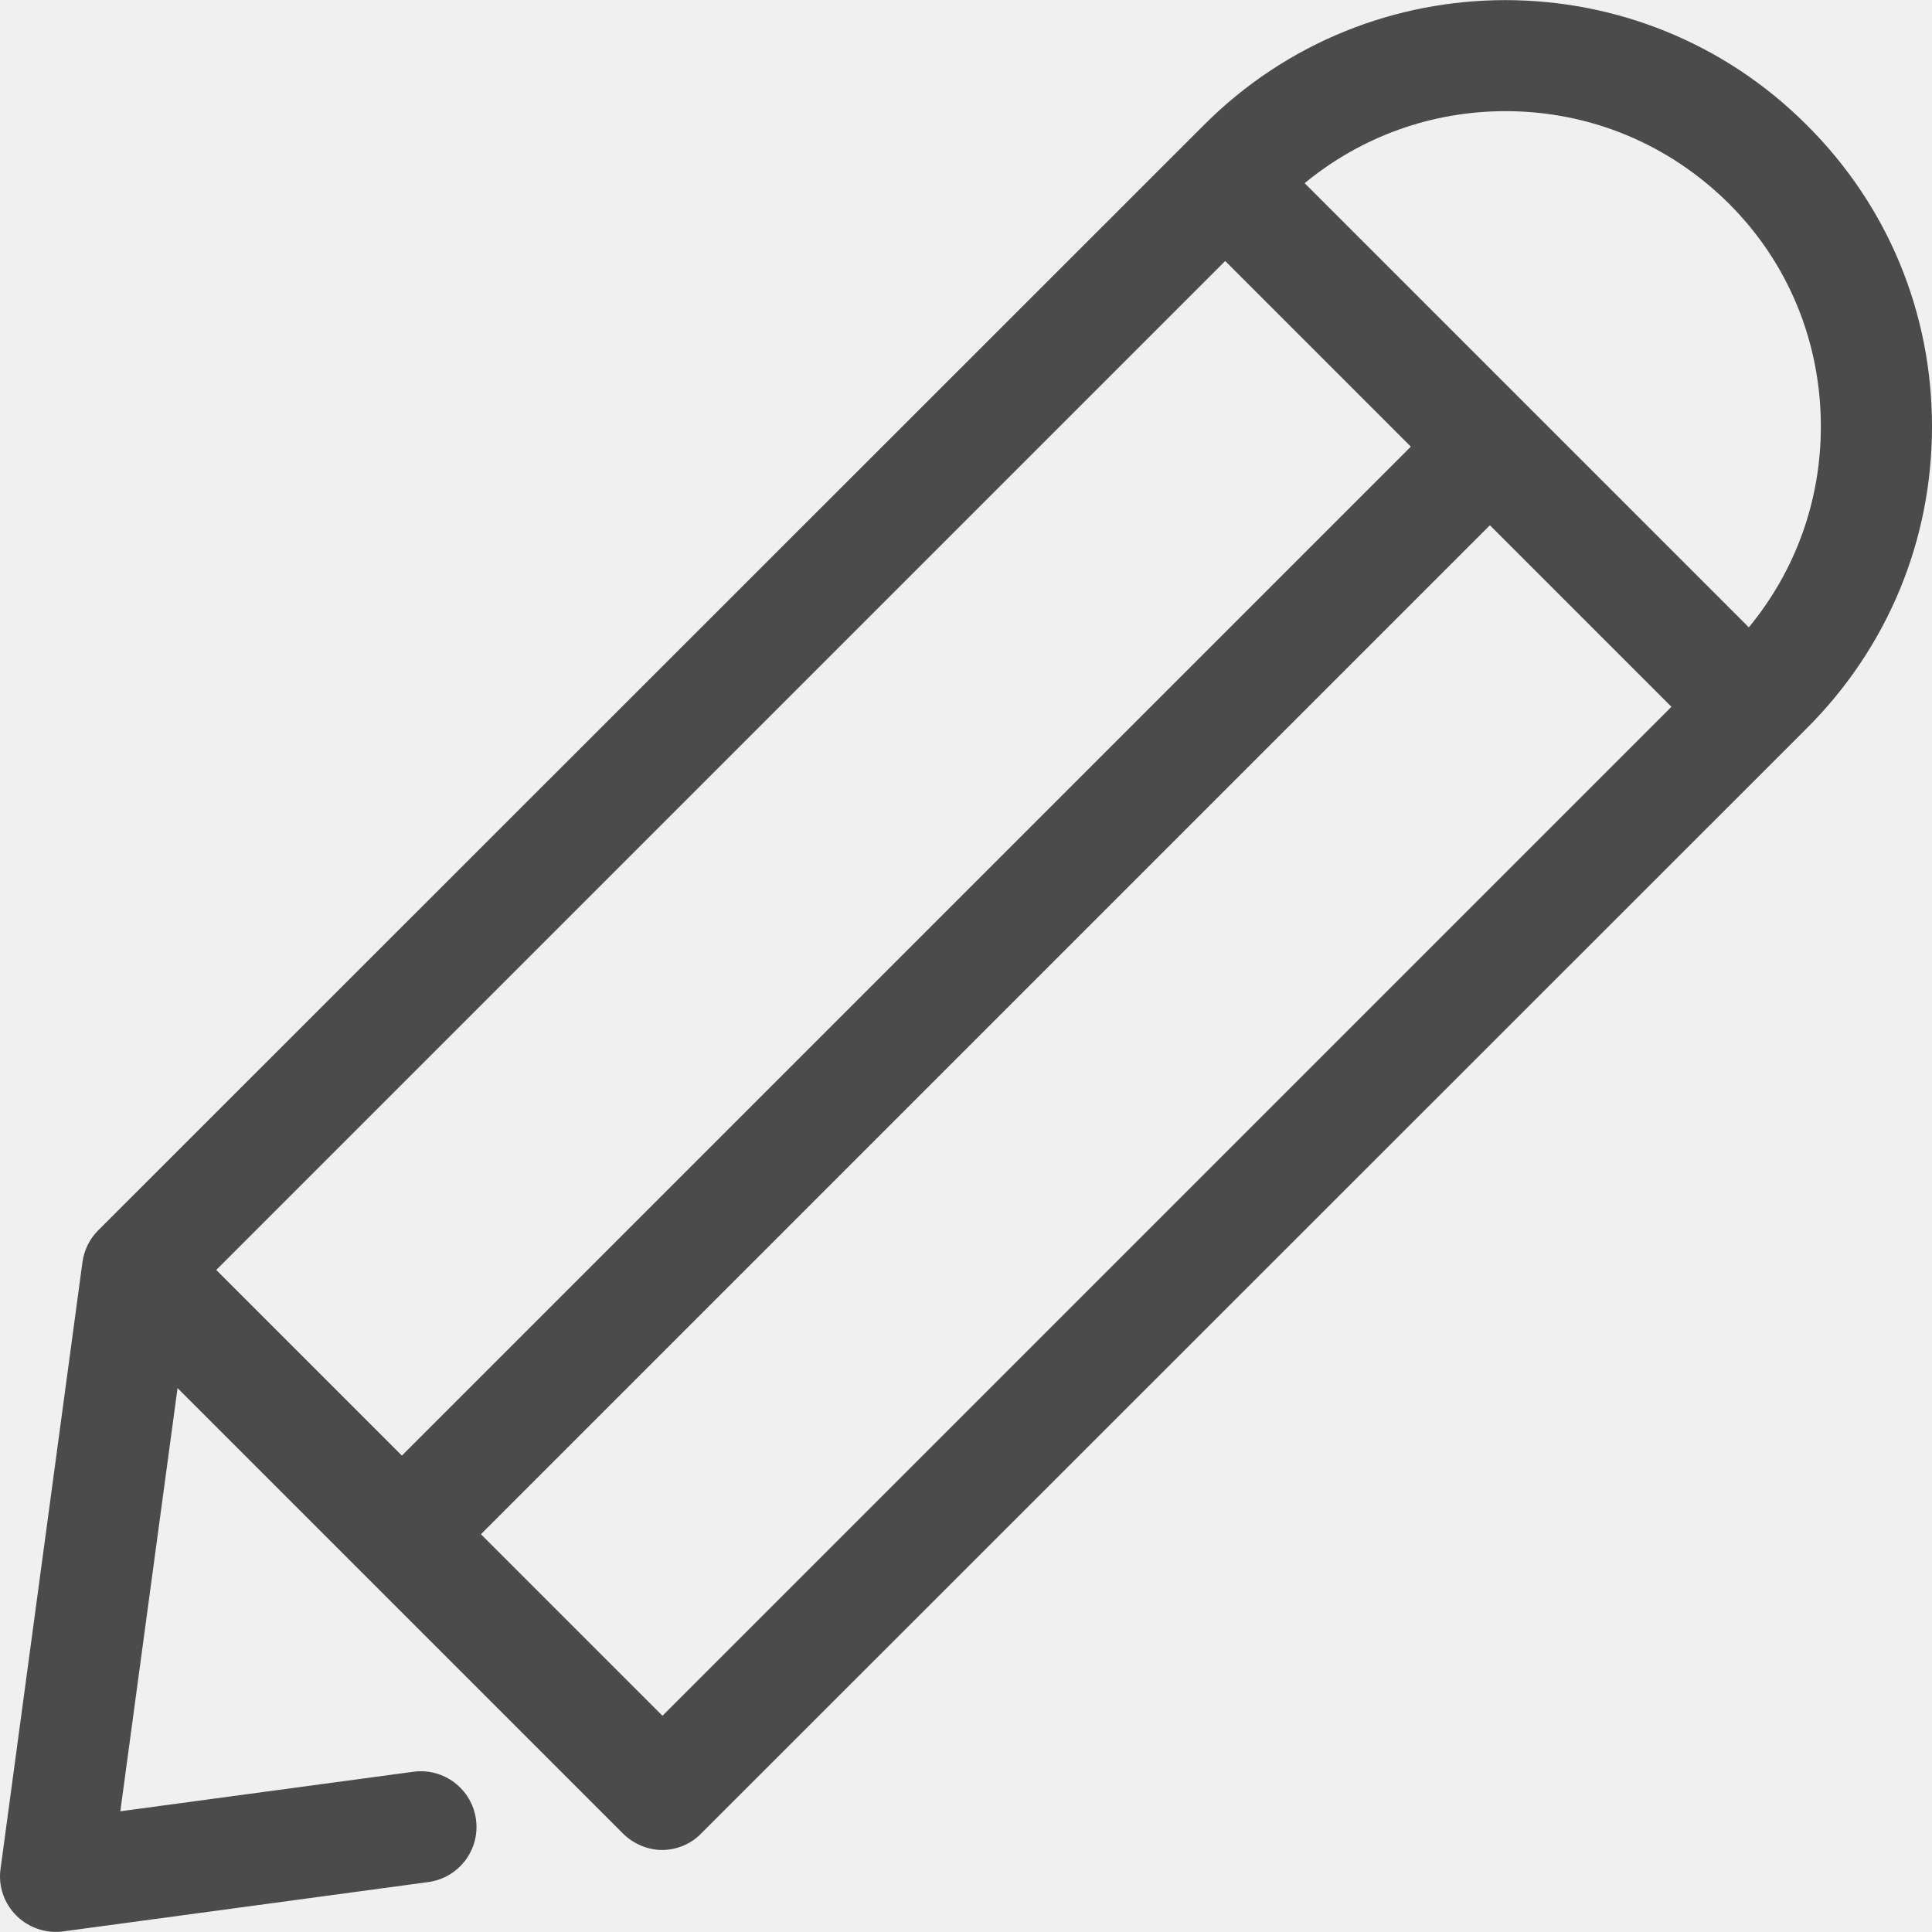
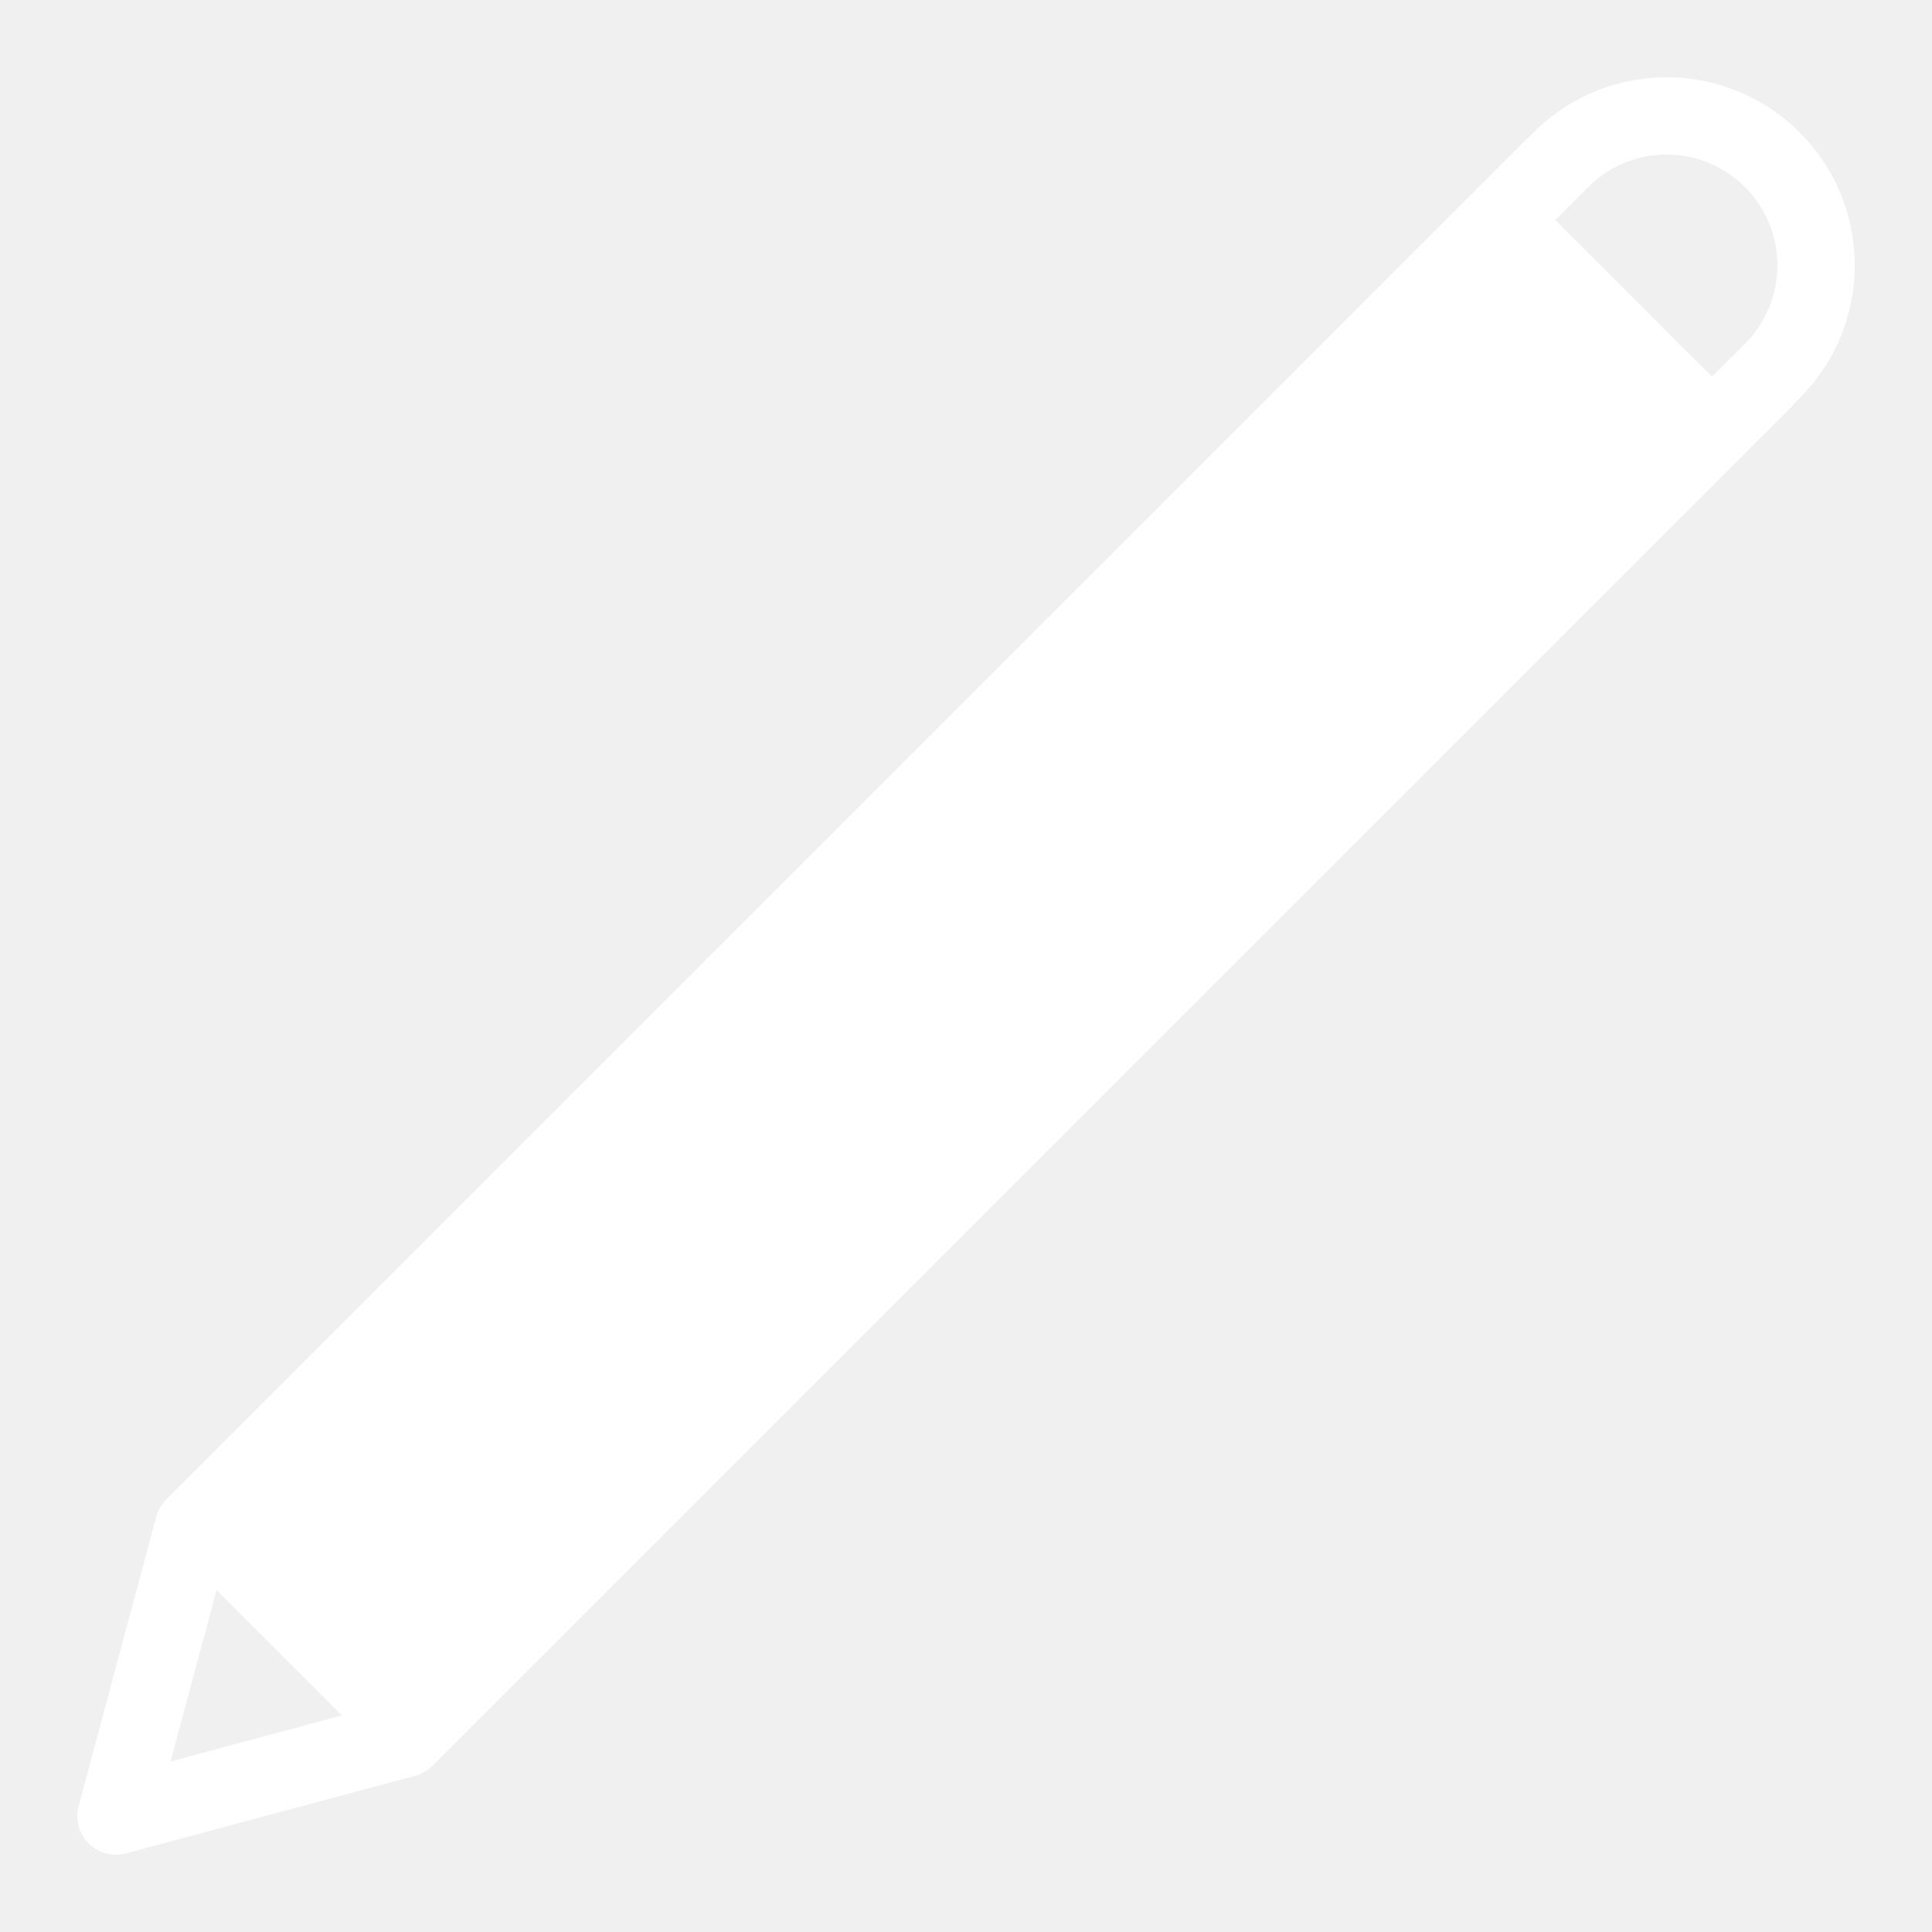
- <svg xmlns="http://www.w3.org/2000/svg" data-v-2b0f1d8f="" version="1.1" x="0px" y="0px" viewBox="0 0 469.331 469.331" xml:space="preserve" svg-inline="" role="presentation" focusable="false" tabindex="-1">
-   <g data-v-2b0f1d8f="">
-     <path fill="#4b4b4b" data-v-2b0f1d8f="" d="M438.931,30.403c-40.4-40.5-106.1-40.5-146.5,0l-268.6,268.5c-2.1,2.1-3.4,4.8-3.8,7.7l-19.9,147.4   c-0.6,4.2,0.9,8.4,3.8,11.3c2.5,2.5,6,4,9.5,4c0.6,0,1.2,0,1.8-0.1l88.8-12c7.4-1,12.6-7.8,11.6-15.2c-1-7.4-7.8-12.6-15.2-11.6   l-71.2,9.6l13.9-102.8l108.2,108.2c2.5,2.5,6,4,9.5,4s7-1.4,9.5-4l268.6-268.5c19.6-19.6,30.4-45.6,30.4-73.3   S458.531,49.903,438.931,30.403z M297.631,63.403l45.1,45.1l-245.1,245.1l-45.1-45.1L297.631,63.403z M160.931,416.803l-44.1-44.1   l245.1-245.1l44.1,44.1L160.931,416.803z M424.831,152.403l-107.9-107.9c13.7-11.3,30.8-17.5,48.8-17.5c20.5,0,39.7,8,54.2,22.4   s22.4,33.7,22.4,54.2C442.331,121.703,436.131,138.703,424.831,152.403z" />
-   </g>
-   <g data-v-2b0f1d8f="" />
-   <g data-v-2b0f1d8f="" />
-   <g data-v-2b0f1d8f="" />
-   <g data-v-2b0f1d8f="" />
-   <g data-v-2b0f1d8f="" />
-   <g data-v-2b0f1d8f="" />
-   <g data-v-2b0f1d8f="" />
-   <g data-v-2b0f1d8f="" />
-   <g data-v-2b0f1d8f="" />
-   <g data-v-2b0f1d8f="" />
-   <g data-v-2b0f1d8f="" />
-   <g data-v-2b0f1d8f="" />
-   <g data-v-2b0f1d8f="" />
-   <g data-v-2b0f1d8f="" />
-   <g data-v-2b0f1d8f="" />
+ <svg xmlns="http://www.w3.org/2000/svg" x="0px" y="0px" width="50" height="50" viewBox="0 0 50 50" style=" fill:#fff;">
+   <path d="M 46.574 3.426 C 45.625 2.477 44.379 2 43.133 2 C 41.887 2 40.641 2.477 39.691 3.426 C 39.691 3.426 39.621 3.492 39.531 3.586 C 39.523 3.594 39.512 3.598 39.504 3.605 L 4.301 38.805 C 4.18 38.93 4.09 39.082 4.043 39.254 L 2.035 46.742 C 1.941 47.086 2.039 47.453 2.293 47.707 C 2.484 47.898 2.738 48 3 48 C 3.086 48 3.172 47.988 3.258 47.965 L 10.746 45.957 C 10.918 45.91 11.07 45.82 11.195 45.695 L 46.395 10.5 C 46.406 10.488 46.41 10.473 46.418 10.461 C 46.508 10.371 46.57 10.309 46.57 10.309 C 48.477 8.406 48.477 5.324 46.574 3.426 Z M 45.16 4.84 C 46.277 5.957 46.277 7.777 45.16 8.895 C 44.828 9.223 44.547 9.508 44.305 9.75 L 40.25 5.695 C 40.711 5.234 41.105 4.84 41.105 4.84 C 41.645 4.297 42.367 4 43.133 4 C 43.898 4 44.617 4.301 45.16 4.84 Z M 5.605 41.152 L 8.848 44.395 L 4.414 45.586 Z" />
</svg>
